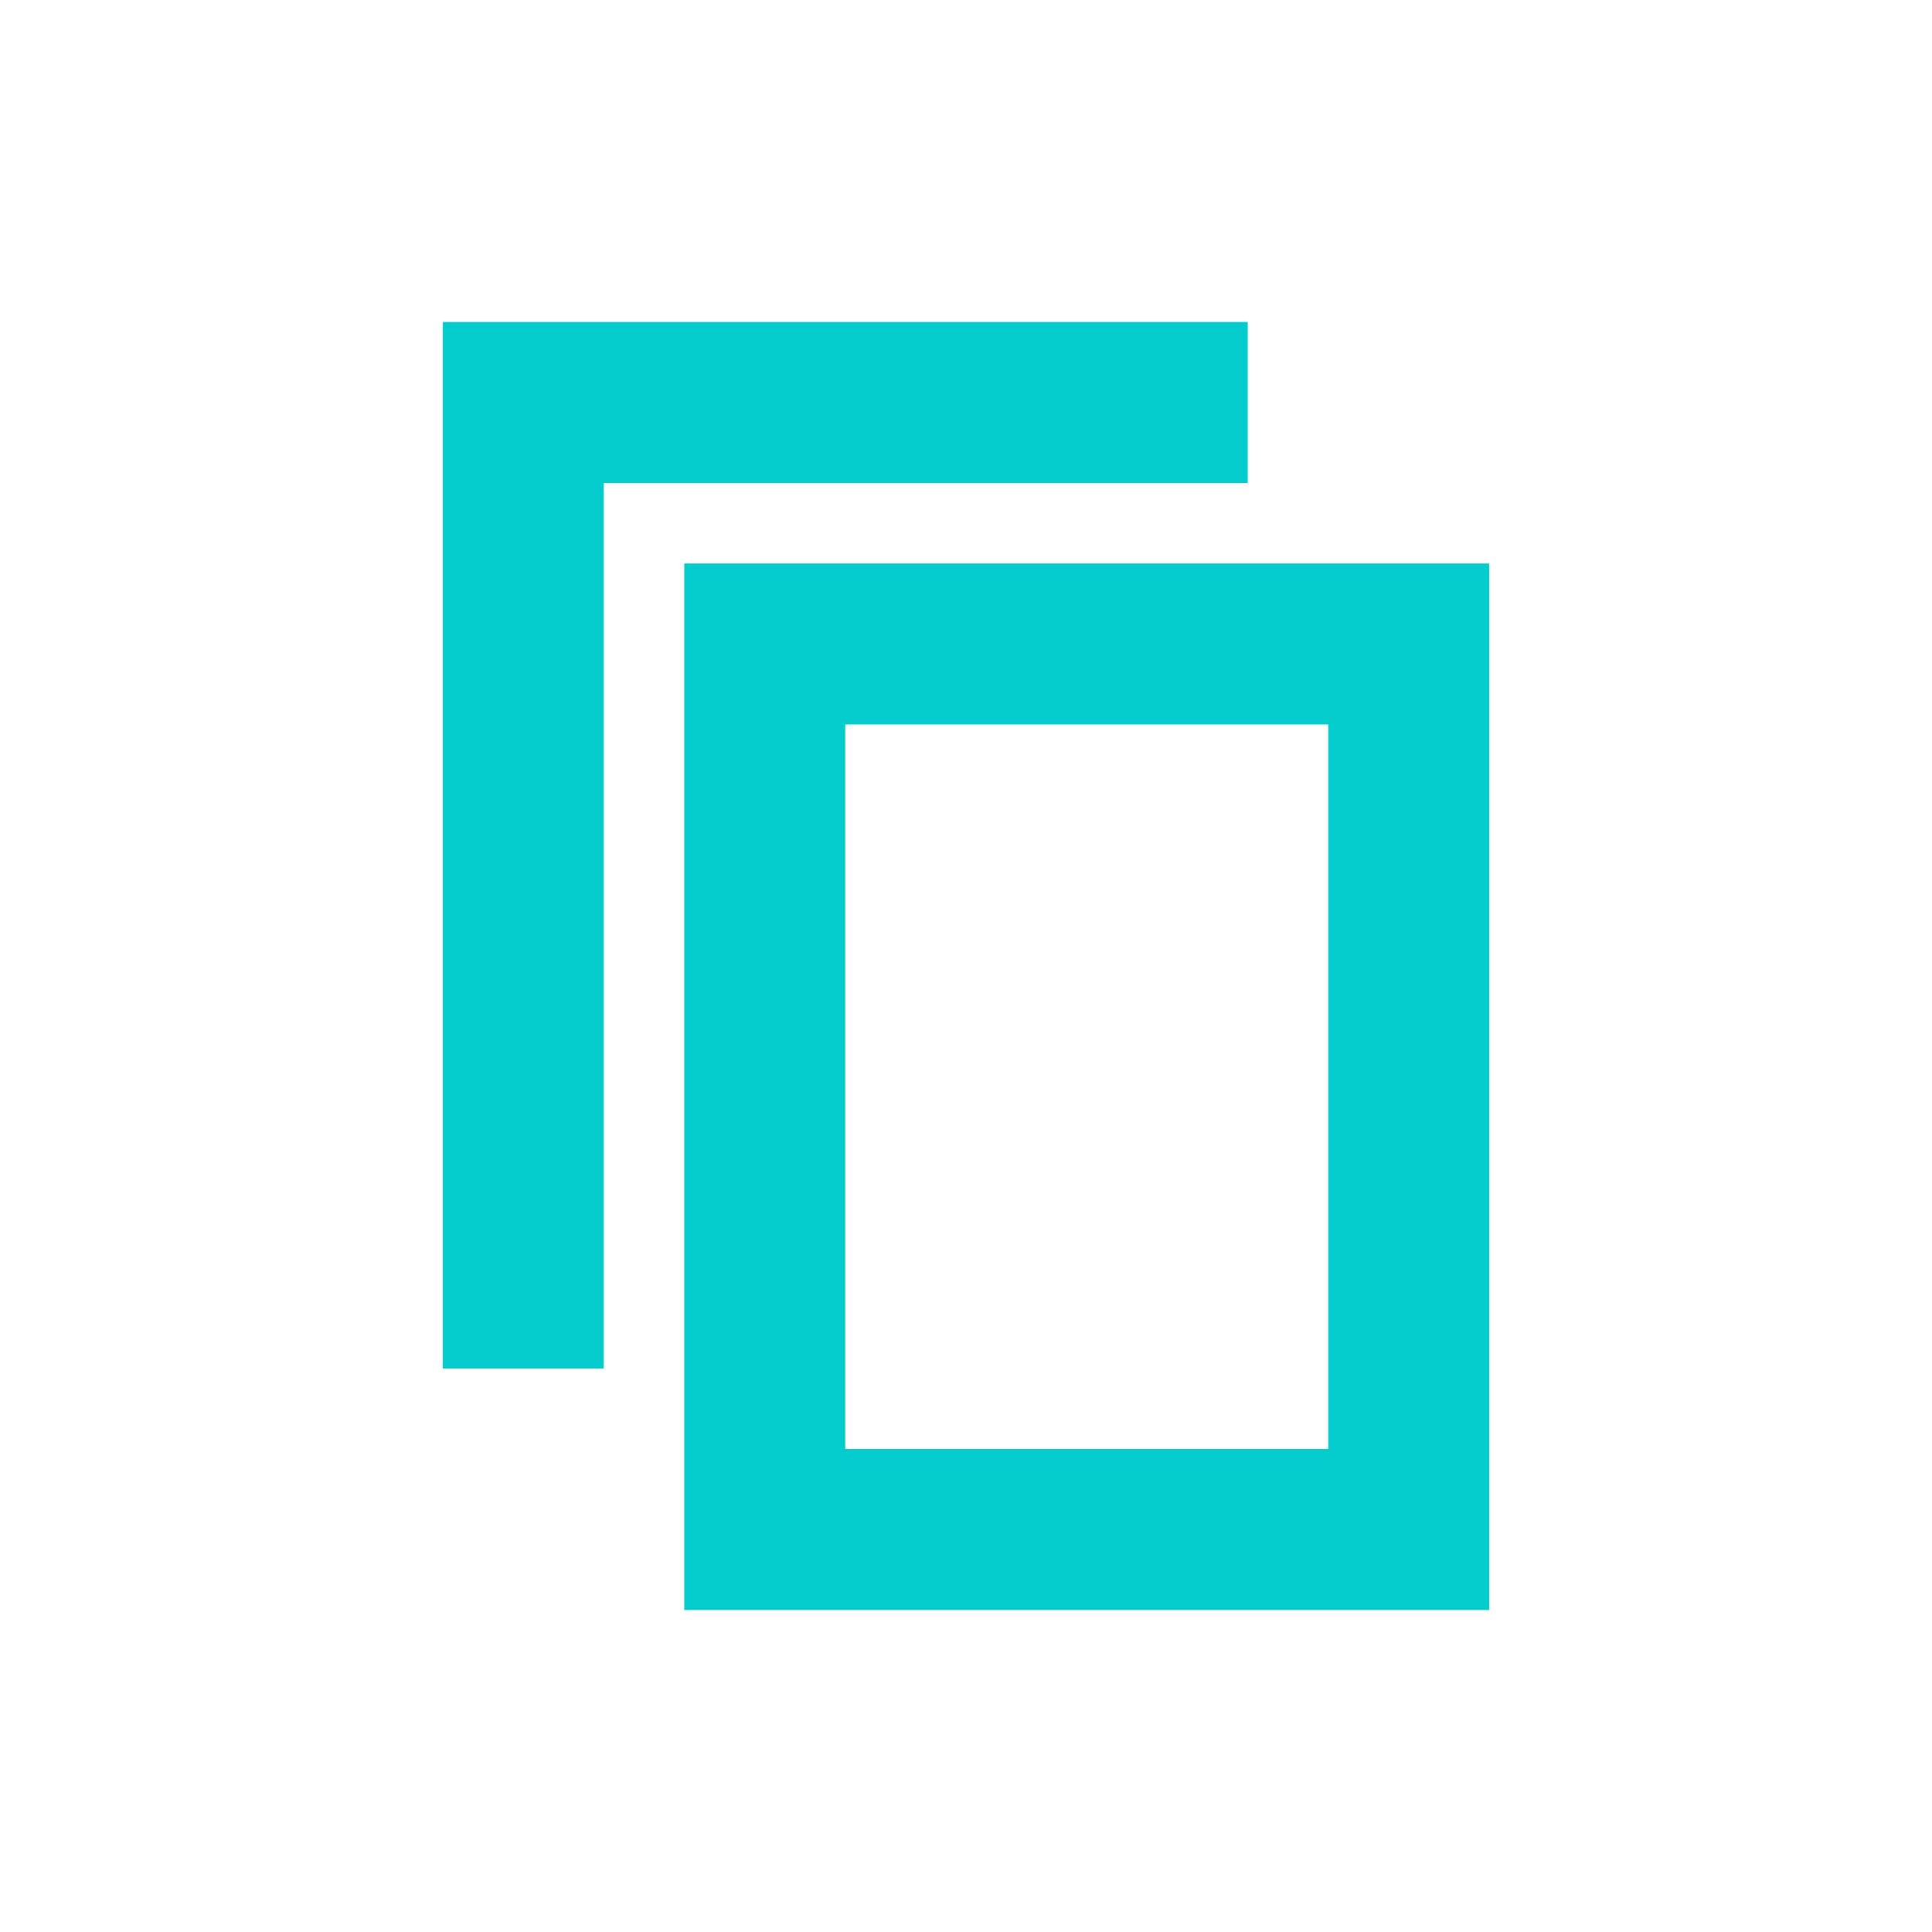
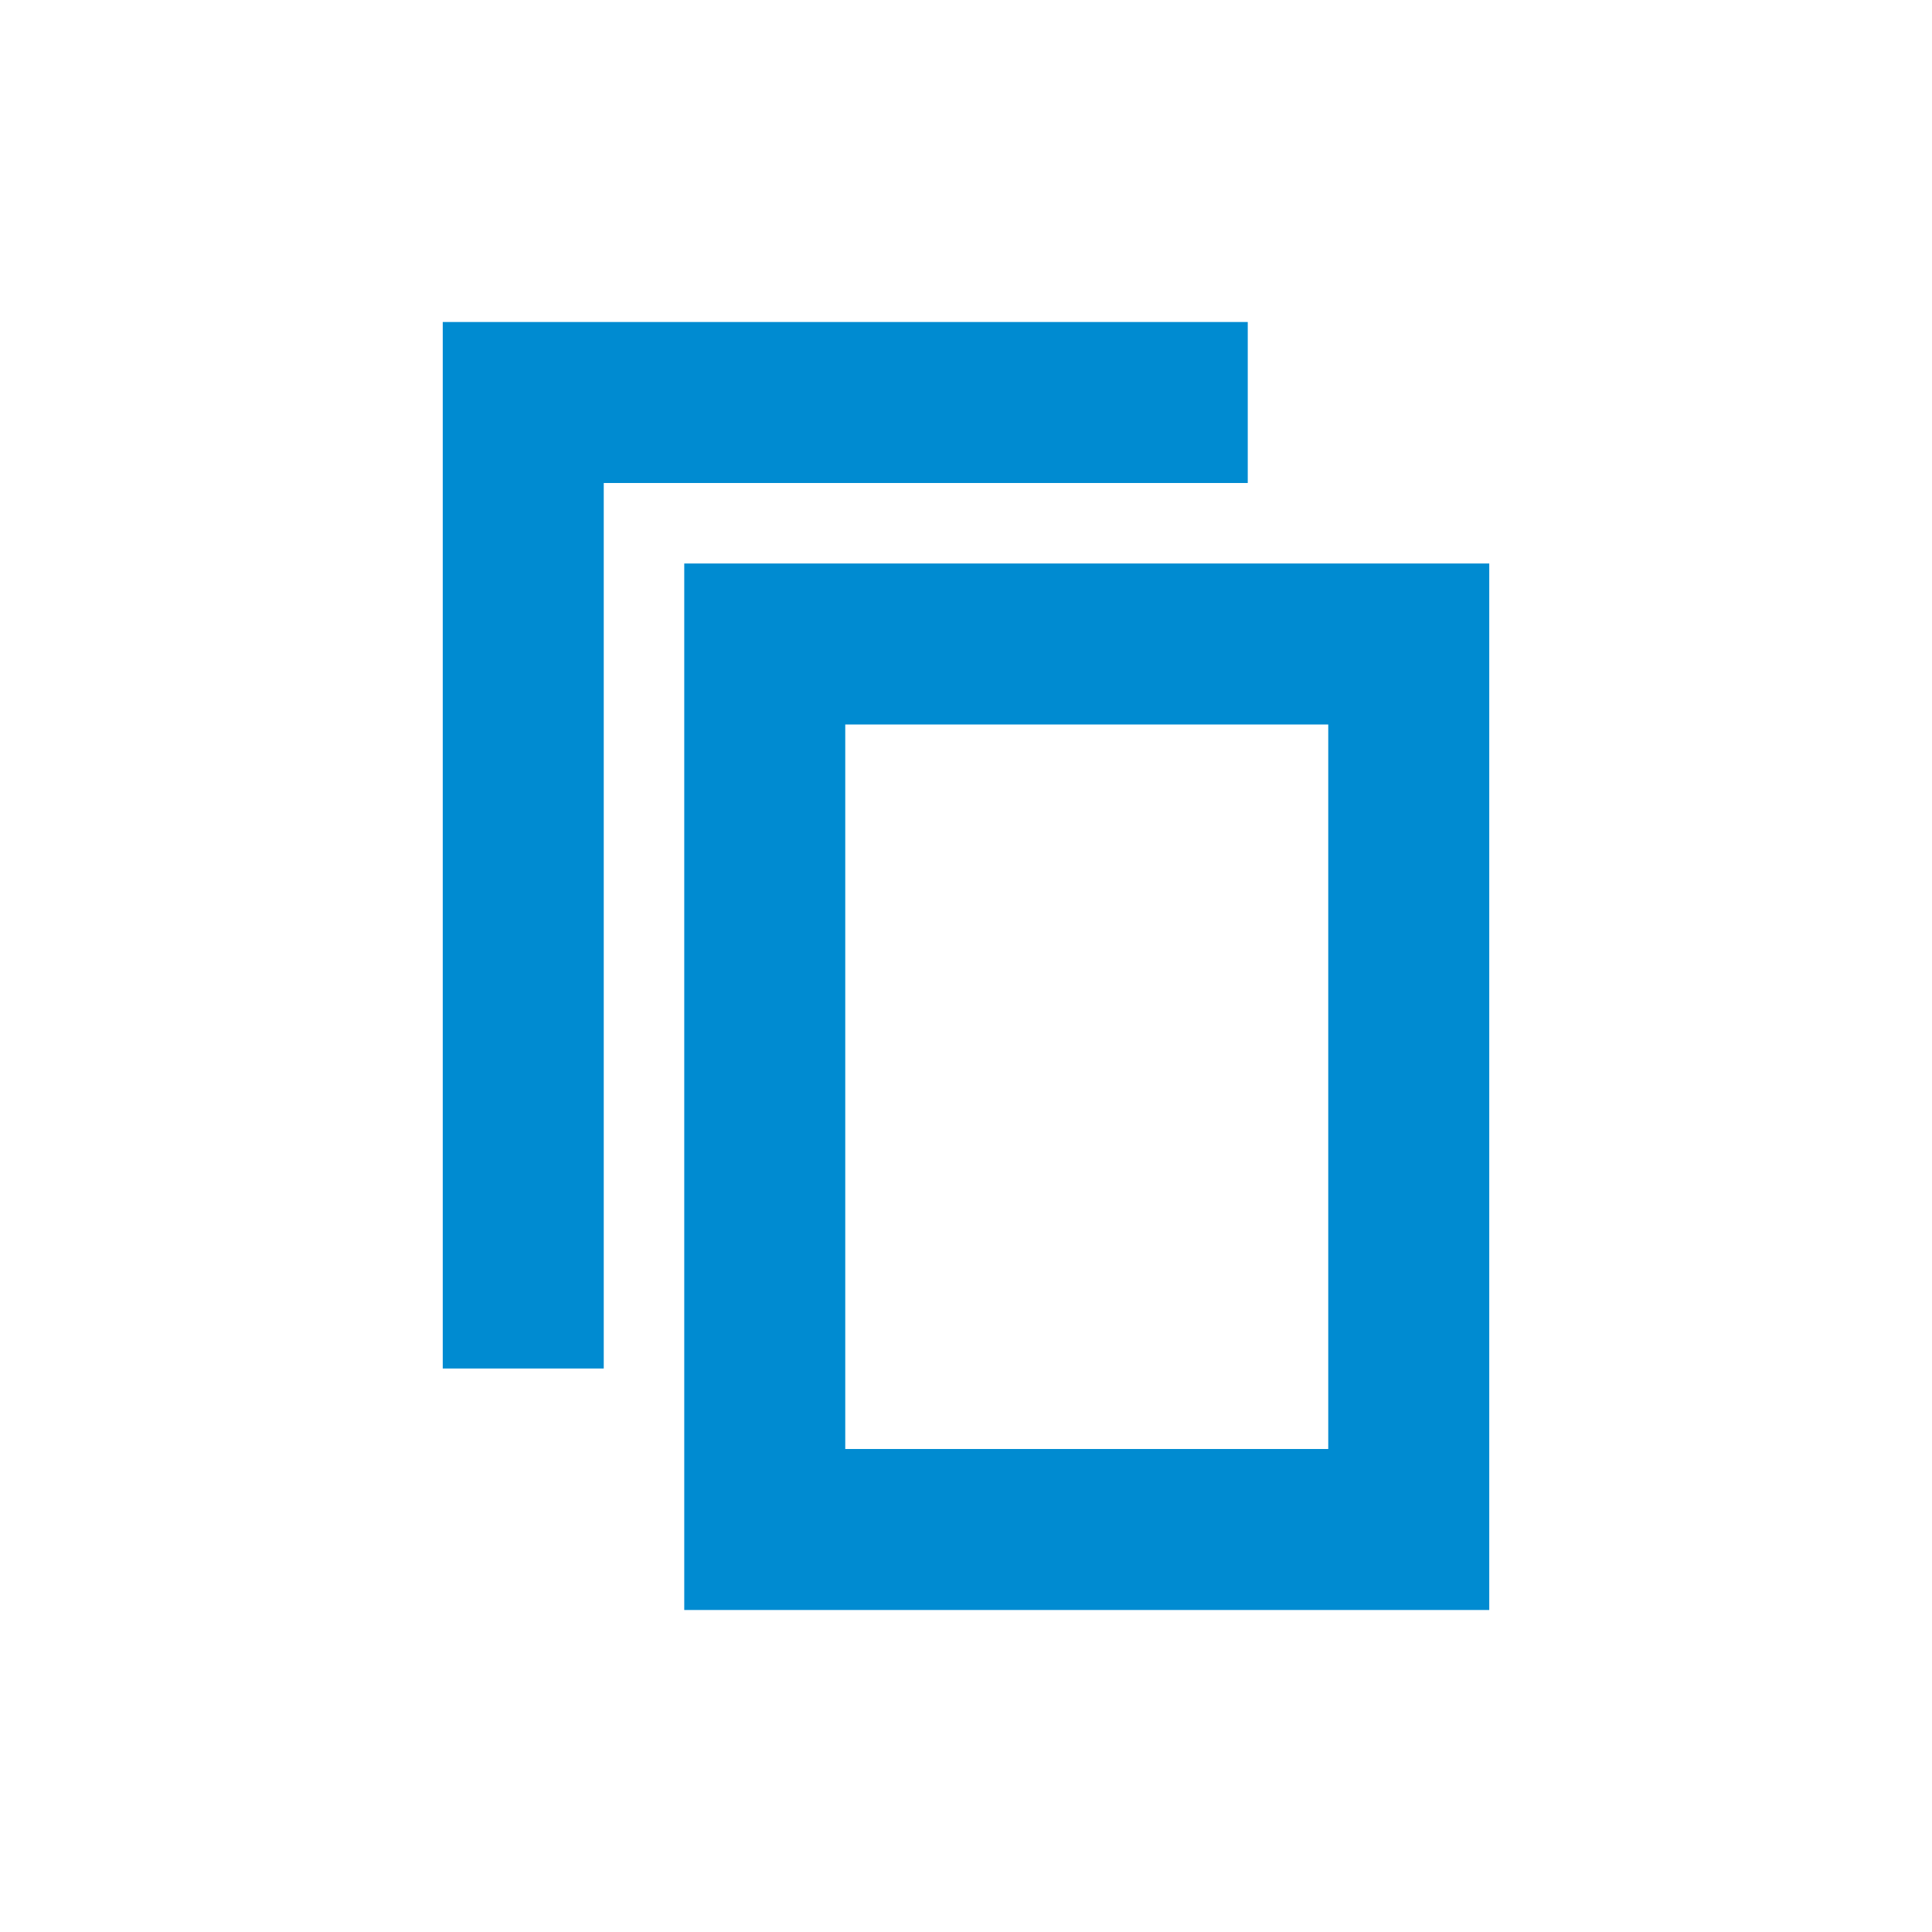
<svg xmlns="http://www.w3.org/2000/svg" version="1.1" id="svg13" x="0px" y="0px" viewBox="0 0 24 24" style="enable-background:new 0 0 24 24;" xml:space="preserve">
  <defs id="defs14" />
  <style type="text/css" id="style2">
	.st0{fill:#2EA1FF;}
	.st1{fill:none;}
</style>
  <g id="Artboard">
    <g id="ic-copy" transform="translate(2, 2)">
-       <g id="Group_8993" transform="translate(3, 2)" style="fill:#04cccc;fill-opacity:1">
-         <polygon id="Path_18959" class="st0" points="2.5,13 0.5,13 0.5,0 10.5,0 10.5,2 2.5,2    " style="fill:#04cccc;fill-opacity:1" />
+       <g id="Group_8993" transform="translate(3, 2)" style="fill:#008BD1;fill-opacity:1">
+         <polygon id="Path_18959" class="st0" points="2.5,13 0.5,13 0.5,0 10.5,0 10.5,2 2.5,2    " style="fill:#008BD1;fill-opacity:1" />
      </g>
      <polygon id="Rectangle_4640" class="st1" points="0,0 20,0 20,20 0,20   " />
-       <g id="Group_8994" transform="translate(6, 5)" style="fill:#04cccc;fill-opacity:1">
-         <path id="Path_18960" class="st0" d="M10.5,13h-10V0h10V13z M2.5,11h6V2h-6V11z" style="fill:#04cccc;fill-opacity:1" />
+       <g id="Group_8994" transform="translate(6, 5)" style="fill:#008BD1;fill-opacity:1">
+         <path id="Path_18960" class="st0" d="M10.5,13h-10V0h10V13z M2.5,11h6V2h-6V11z" style="fill:#008BD1;fill-opacity:1" />
      </g>
    </g>
  </g>
</svg>
